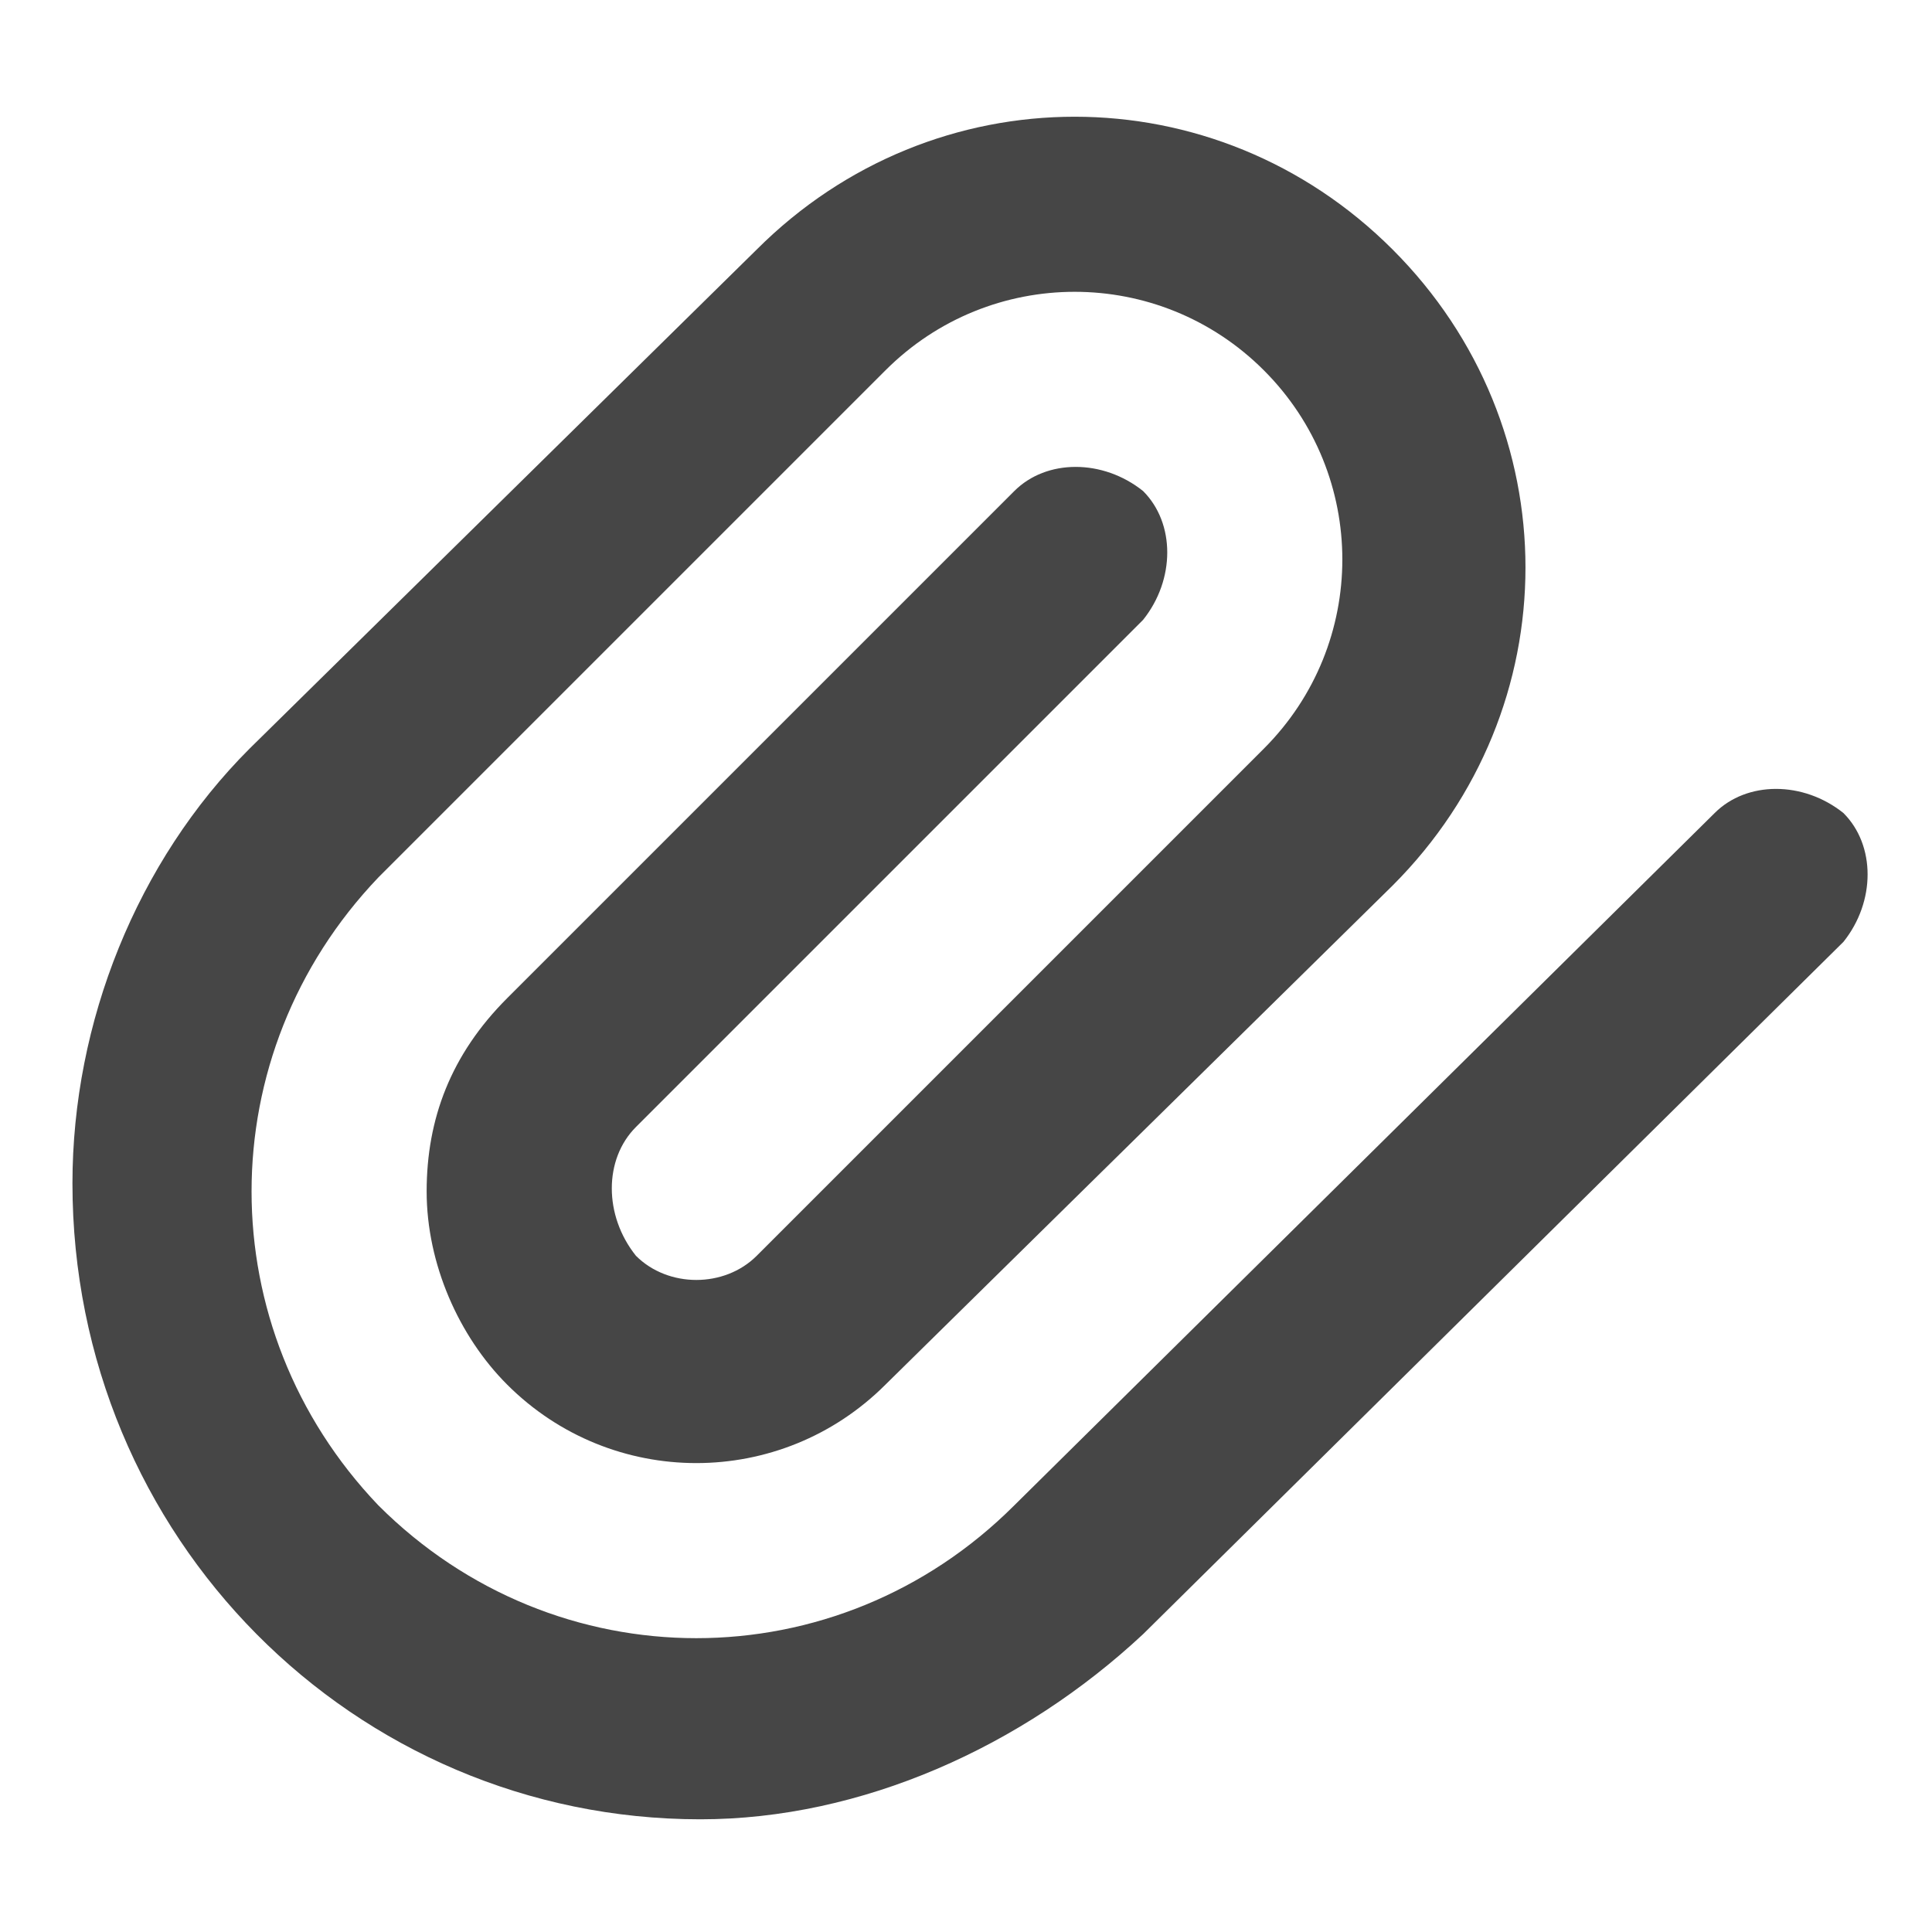
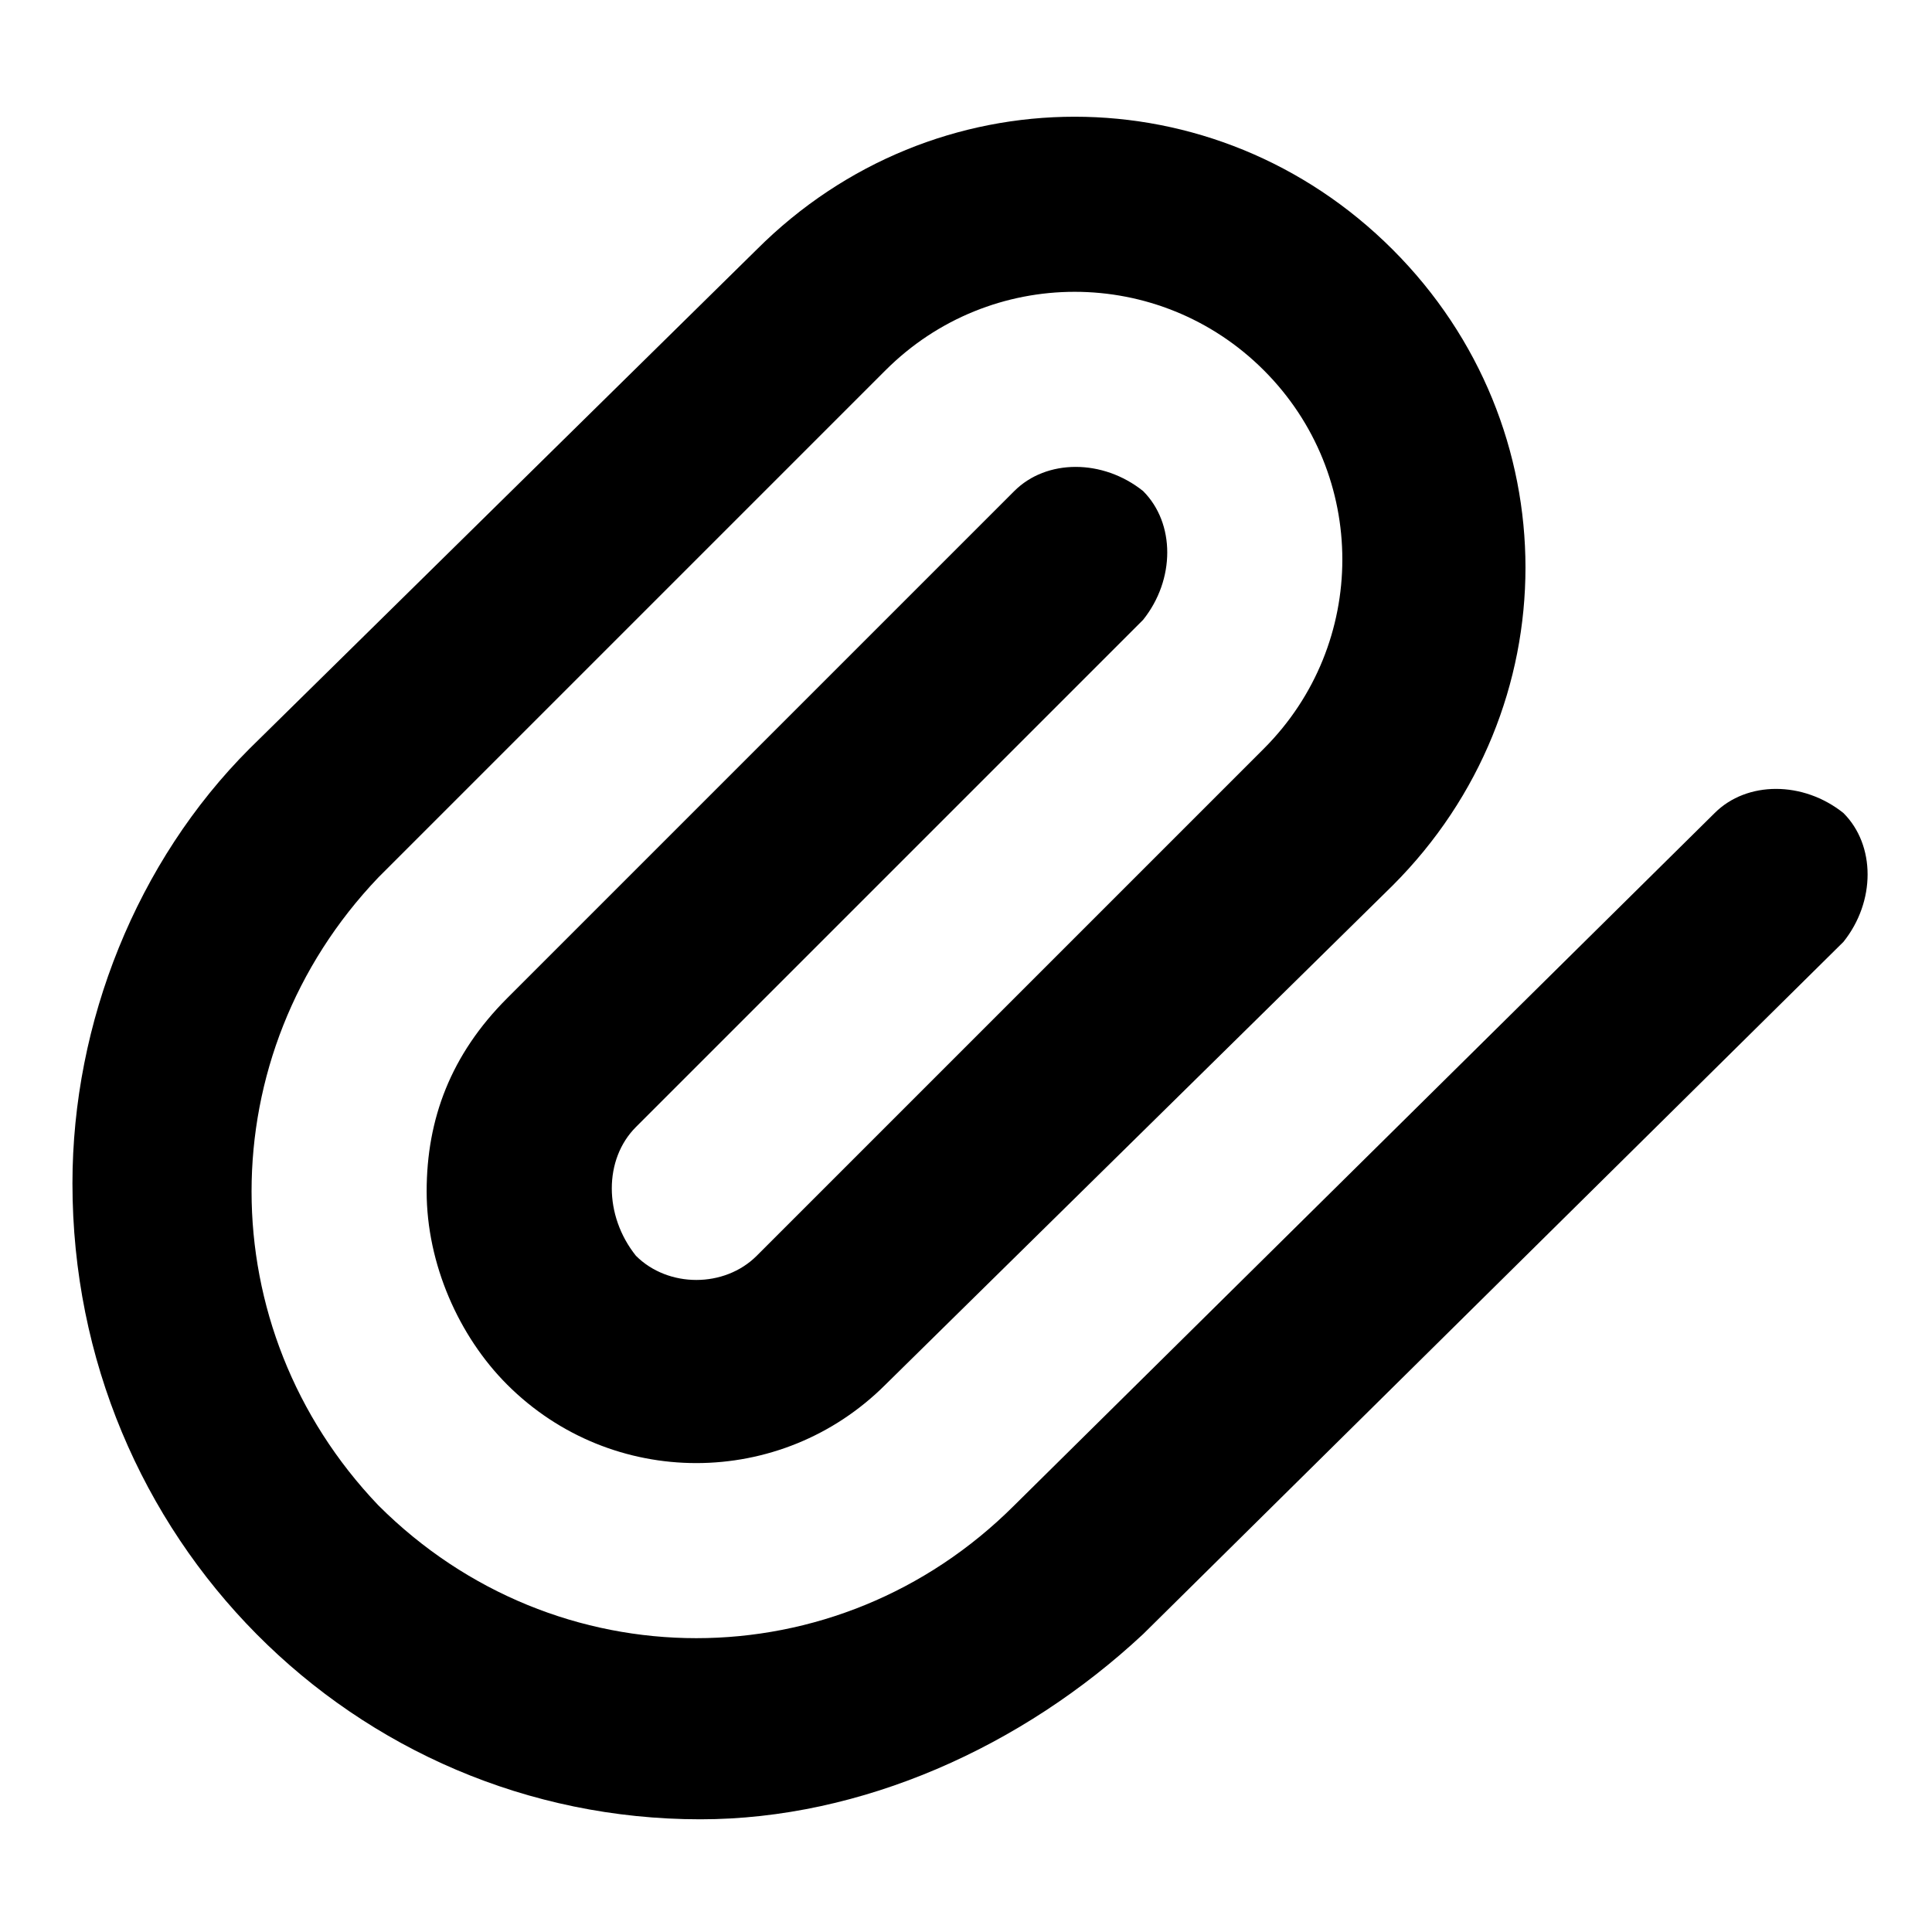
<svg xmlns="http://www.w3.org/2000/svg" viewBox="0 0 24 24">
-   <path fill="#464646" d="M8.7,22.6c-4.3,0-7.8-3.5-7.8-7.9c0-2,0.8-4,2.2-5.4l6.3-6.2c2.2-2.2,5.7-2.2,7.9,0c2.2,2.2,2.2,5.7,0,7.9L11,17.2c-1.3,1.3-3.4,1.3-4.7,0c-0.6-0.6-1-1.5-1-2.4c0-0.9,0.3-1.7,1-2.4l6.3-6.3c0.4-0.4,1.1-0.4,1.6,0c0,0,0,0,0,0c0.4,0.4,0.4,1.1,0,1.6L7.9,14c-0.4,0.4-0.4,1.1,0,1.6C8.3,16,9,16,9.4,15.6l6.3-6.3C17,8,17,5.9,15.7,4.6c-1.3-1.3-3.4-1.3-4.7,0l-6.3,6.3c-2.1,2.2-2.1,5.6,0,7.8c2.2,2.2,5.7,2.2,7.9,0l8.7-8.6c0.4-0.4,1.1-0.4,1.6,0c0,0,0,0,0,0c0.4,0.4,0.4,1.1,0,1.6l-8.7,8.6C12.7,21.7,10.7,22.6,8.7,22.6z" />
+   <path fill="currentColor" d="M8.7,22.6c-4.3,0-7.8-3.5-7.8-7.9c0-2,0.8-4,2.2-5.4l6.3-6.2c2.2-2.2,5.7-2.2,7.9,0c2.2,2.2,2.2,5.7,0,7.9L11,17.2c-1.3,1.3-3.4,1.3-4.7,0c-0.6-0.6-1-1.5-1-2.4c0-0.9,0.3-1.7,1-2.4l6.3-6.3c0.4-0.4,1.1-0.4,1.6,0c0,0,0,0,0,0c0.4,0.4,0.4,1.1,0,1.6L7.9,14c-0.4,0.4-0.4,1.1,0,1.6C8.3,16,9,16,9.4,15.6l6.3-6.3C17,8,17,5.9,15.7,4.6c-1.3-1.3-3.4-1.3-4.7,0l-6.3,6.3c-2.1,2.2-2.1,5.6,0,7.8c2.2,2.2,5.7,2.2,7.9,0l8.7-8.6c0.4-0.4,1.1-0.4,1.6,0c0,0,0,0,0,0c0.4,0.4,0.4,1.1,0,1.6l-8.7,8.6C12.7,21.7,10.7,22.6,8.7,22.6z" />
</svg>
